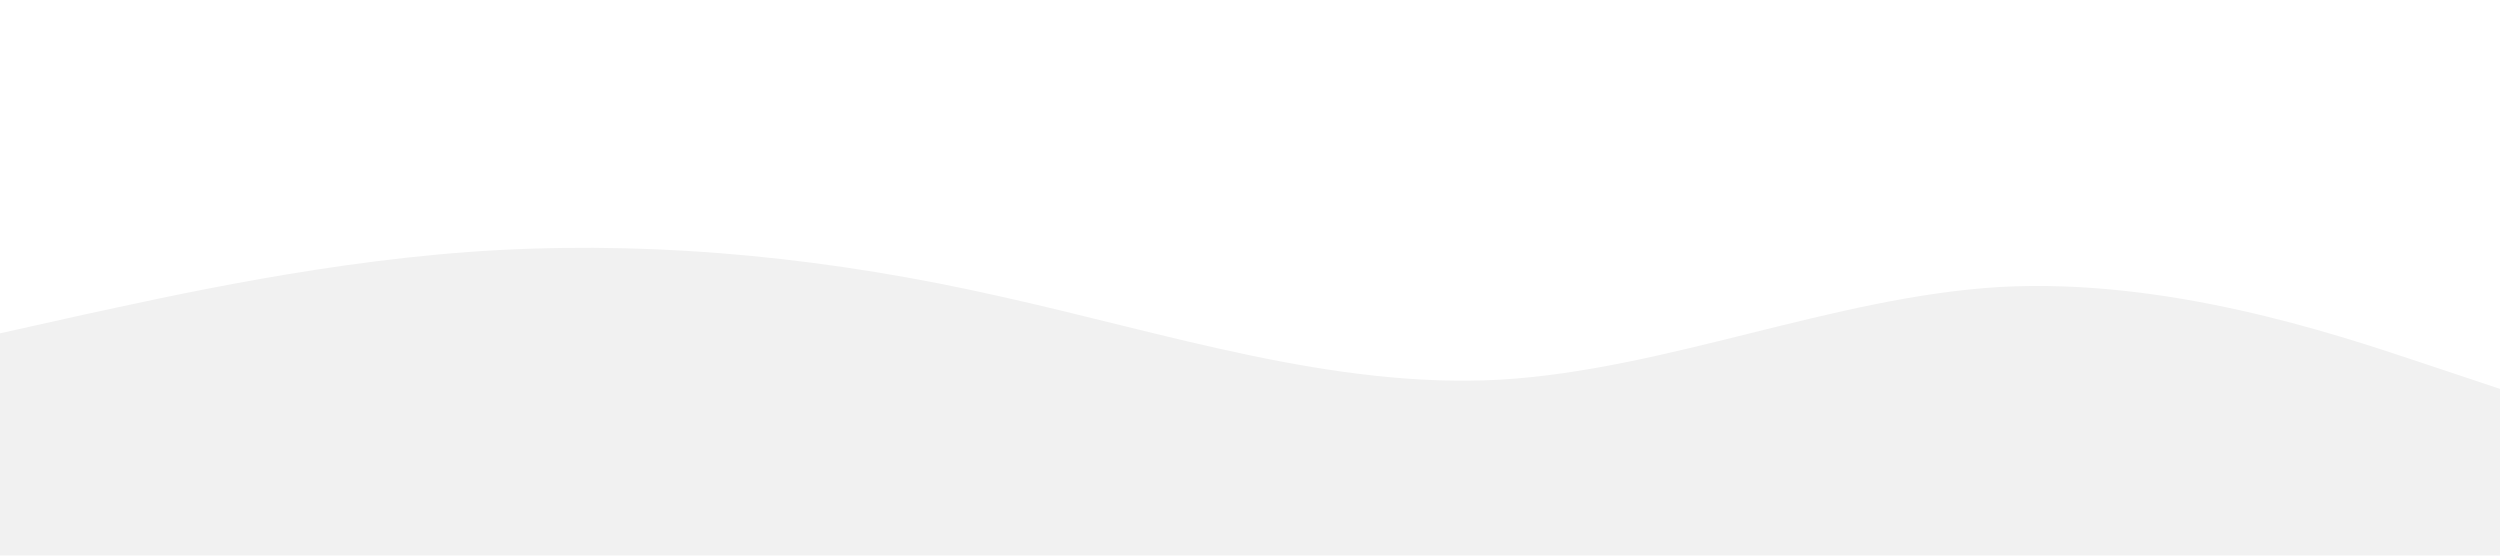
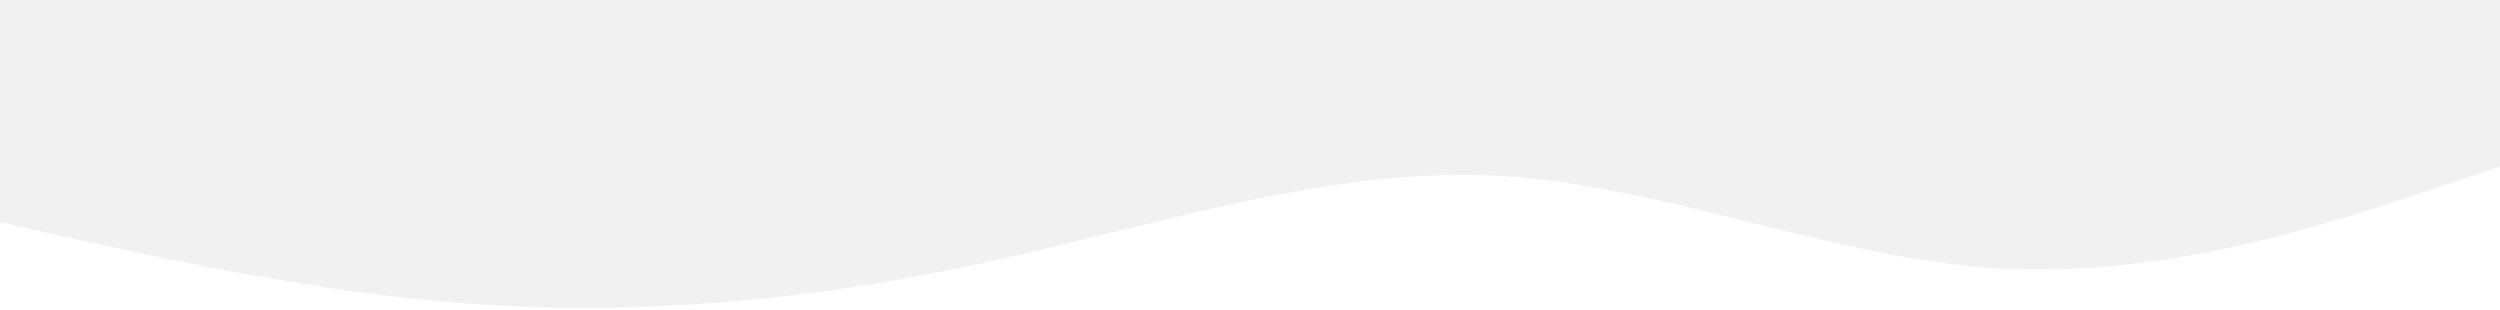
- <svg xmlns="http://www.w3.org/2000/svg" width="1440" height="320" viewBox="0 0 1440 320" fill="none">
-   <path d="M0 192L48 181.3C96 171 192 149 288 144C384 139 480 149 576 170.7C672 192 768 224 864 218.7C960 213 1056 171 1152 165.3C1248 160 1344 192 1392 208L1440 224V320H1392C1344 320 1248 320 1152 320C1056 320 960 320 864 320C768 320 672 320 576 320C480 320 384 320 288 320C192 320 96 320 48 320H0V192Z" fill="#F1F1F1" />
+ <svg xmlns="http://www.w3.org/2000/svg" width="1440" height="178" viewBox="0 0 1440 178" fill="none">
+   <path d="M0 128L48 138.7C96 149 192 171 288 176C384 181 480 171 576 149.3C672 128 768 96 864 101.3C960 107 1056 149 1152 154.7C1248 160 1344 128 1392 112L1440 96V3.05176e-05H1392C1344 3.05176e-05 1248 3.05176e-05 1152 3.05176e-05C1056 3.05176e-05 960 3.05176e-05 864 3.05176e-05C768 3.05176e-05 672 3.05176e-05 576 3.05176e-05C480 3.05176e-05 384 3.05176e-05 288 3.05176e-05C192 3.05176e-05 96 3.05176e-05 48 3.05176e-05H0V128Z" fill="#F1F1F1" />
</svg>
